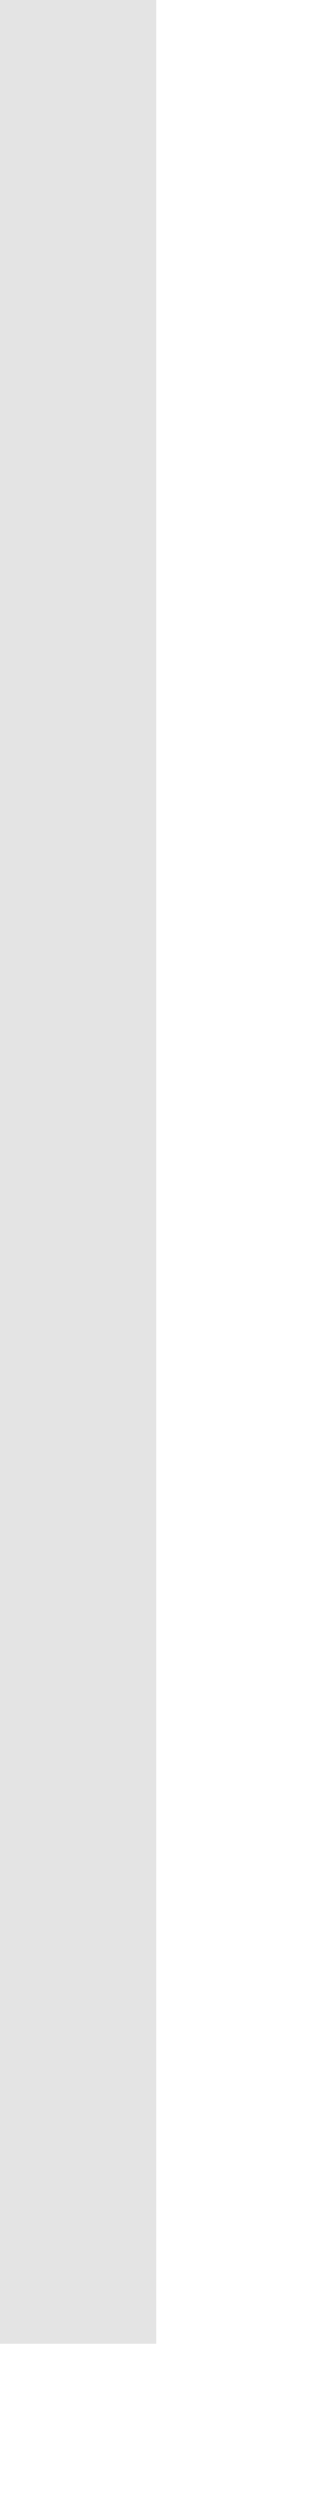
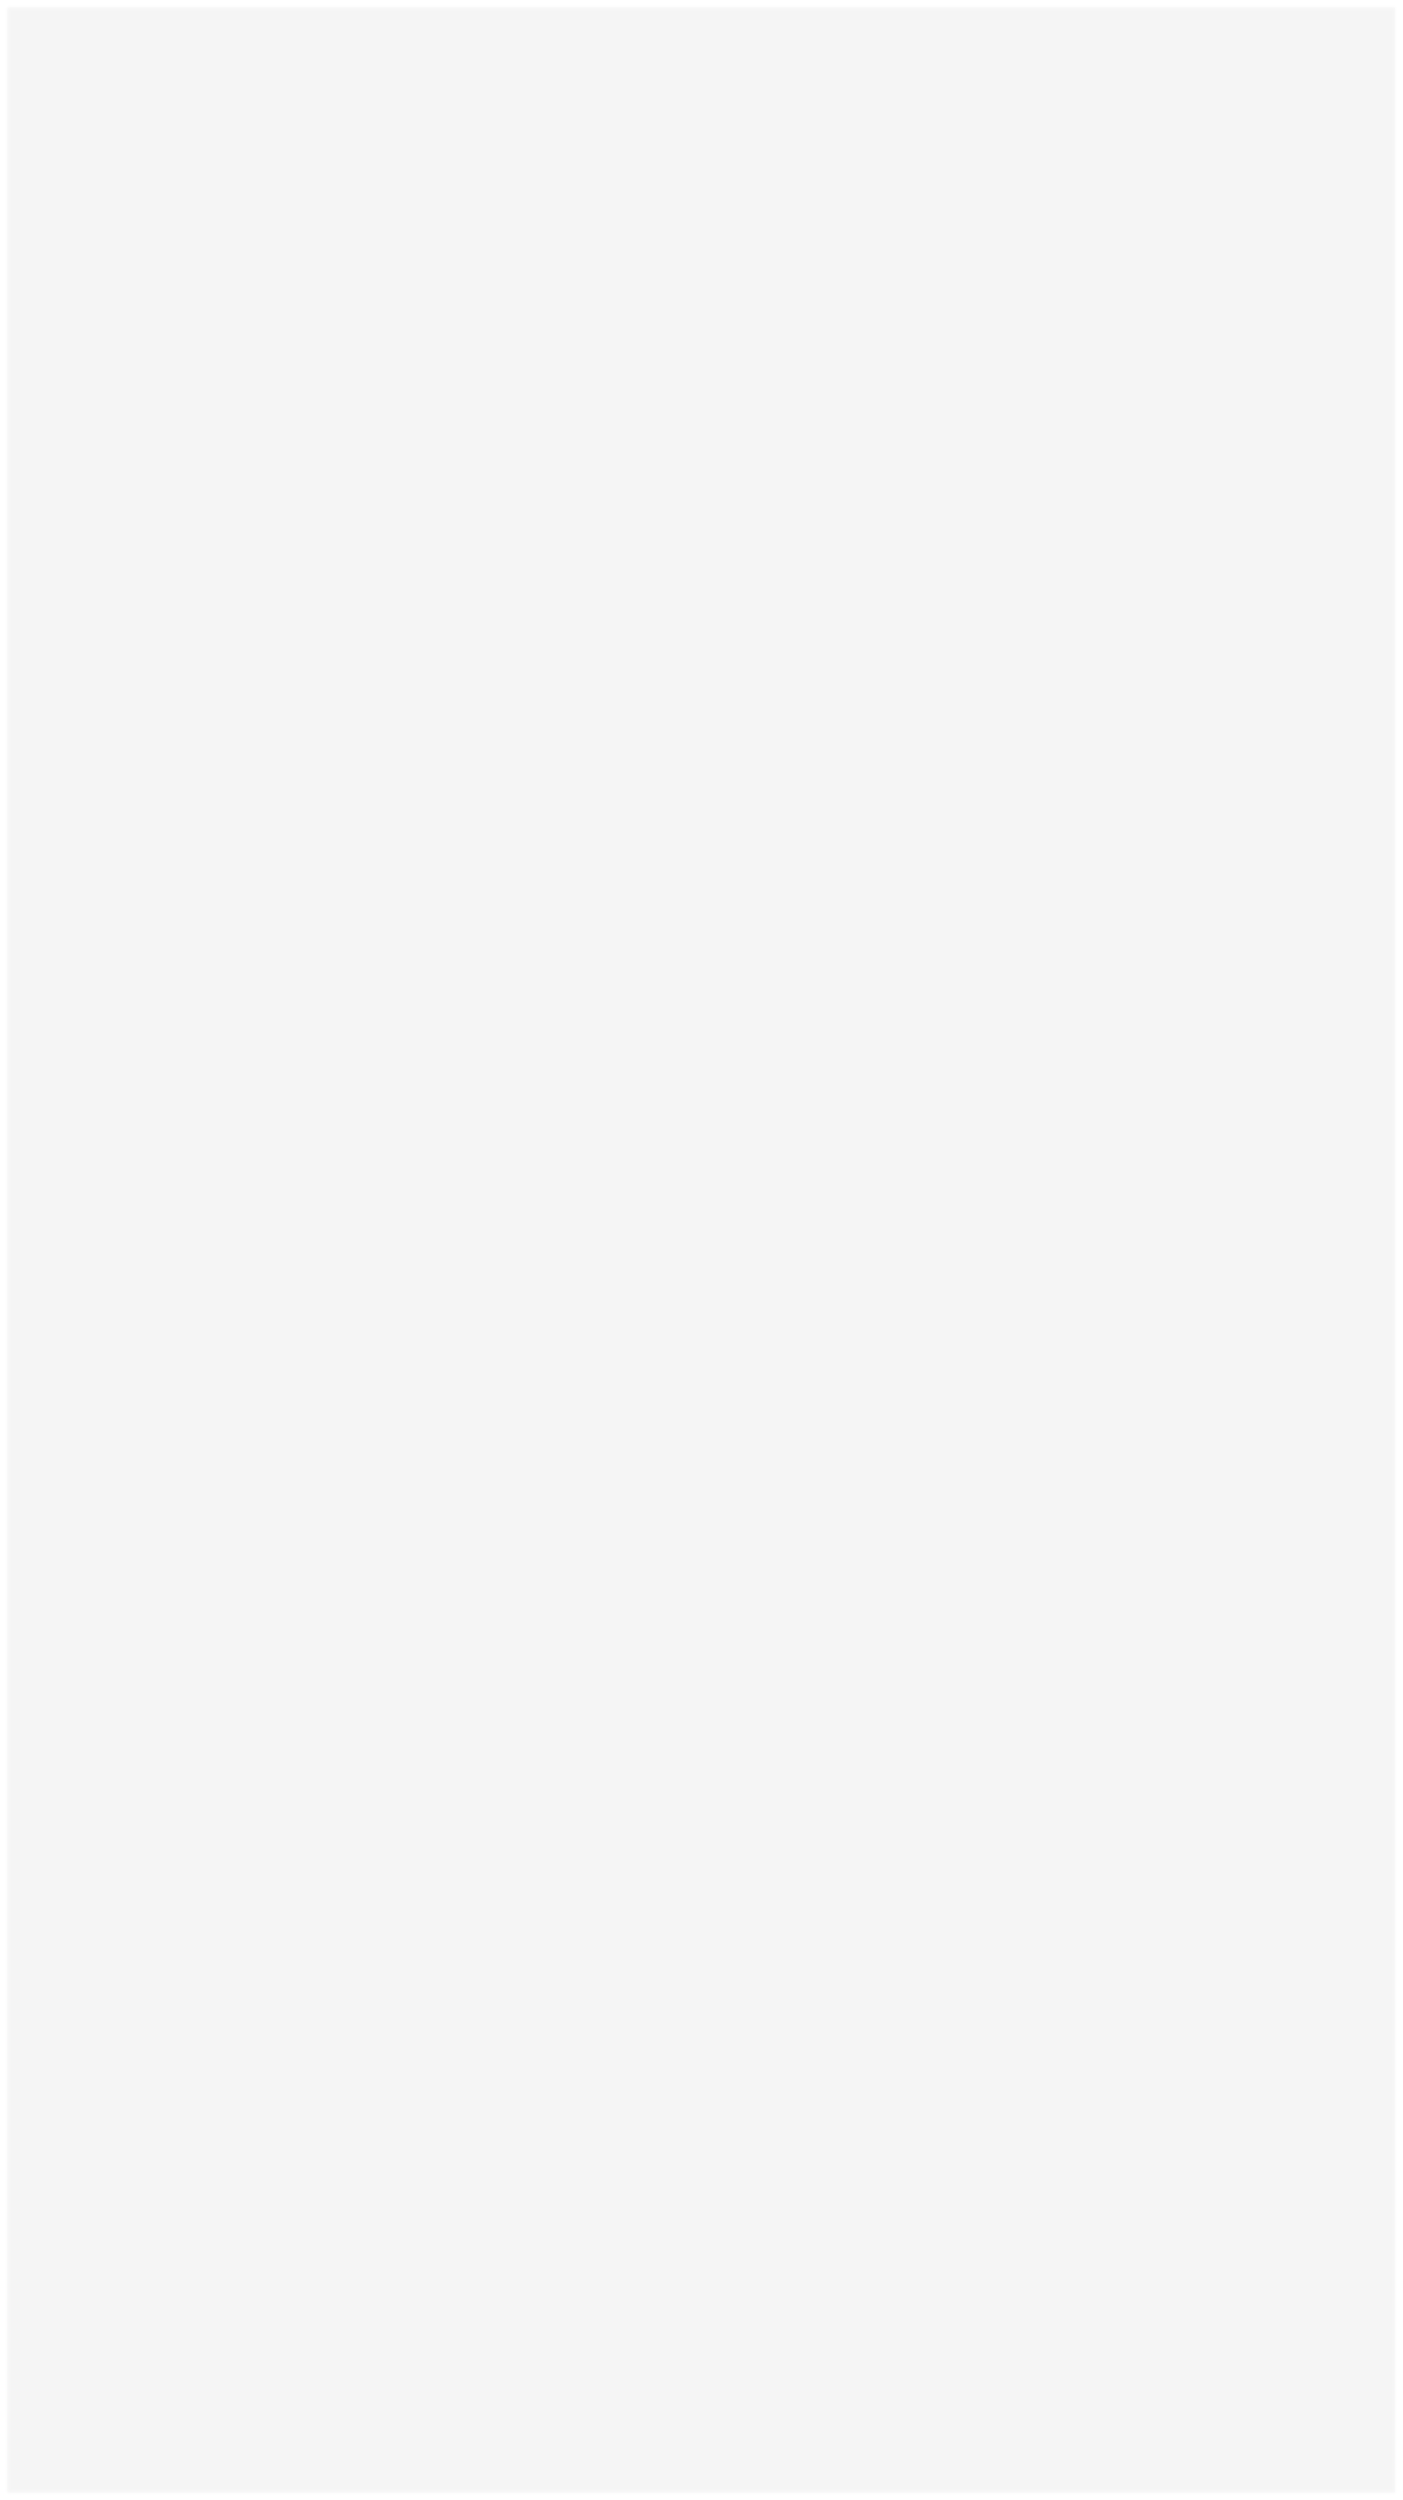
- <svg xmlns="http://www.w3.org/2000/svg" version="1.1" width="2px" height="16px">
-   <g transform="matrix(1 0 0 1 -815 -1563 )">
-     <path d="M 815.5 1563  L 815.5 1578  " stroke-width="1" stroke="#e4e4e4" fill="none" />
+ <svg xmlns="http://www.w3.org/2000/svg" xmlns:xlink="http://www.w3.org/1999/xlink" version="1.1" width="377px" height="672px">
+   <defs>
+     <filter x="487px" y="1584px" width="377px" height="672px" filterUnits="userSpaceOnUse" id="filter413">
+       <feOffset dx="0" dy="0" in="SourceAlpha" result="shadowOffsetInner" />
+       <feGaussianBlur stdDeviation="0.5" in="shadowOffsetInner" result="shadowGaussian" />
+       <feComposite in2="shadowGaussian" operator="atop" in="SourceAlpha" result="shadowComposite" />
+       <feColorMatrix type="matrix" values="0 0 0 0 0  0 0 0 0 0  0 0 0 0 0  0 0 0 0.349 0  " in="shadowComposite" />
+     </filter>
+     <g id="widget414">
+       <path d="M 489 1586  L 862 1586  L 862 2254  L 489 2254  L 489 1586  Z " fill-rule="nonzero" fill="#f2f2f2" stroke="none" fill-opacity="0.098" />
+     </g>
+   </defs>
+   <g transform="matrix(1 0 0 1 -487 -1584 )">
+     <use xlink:href="#widget414" filter="url(#filter413)" />
+     <use xlink:href="#widget414" />
  </g>
</svg>
